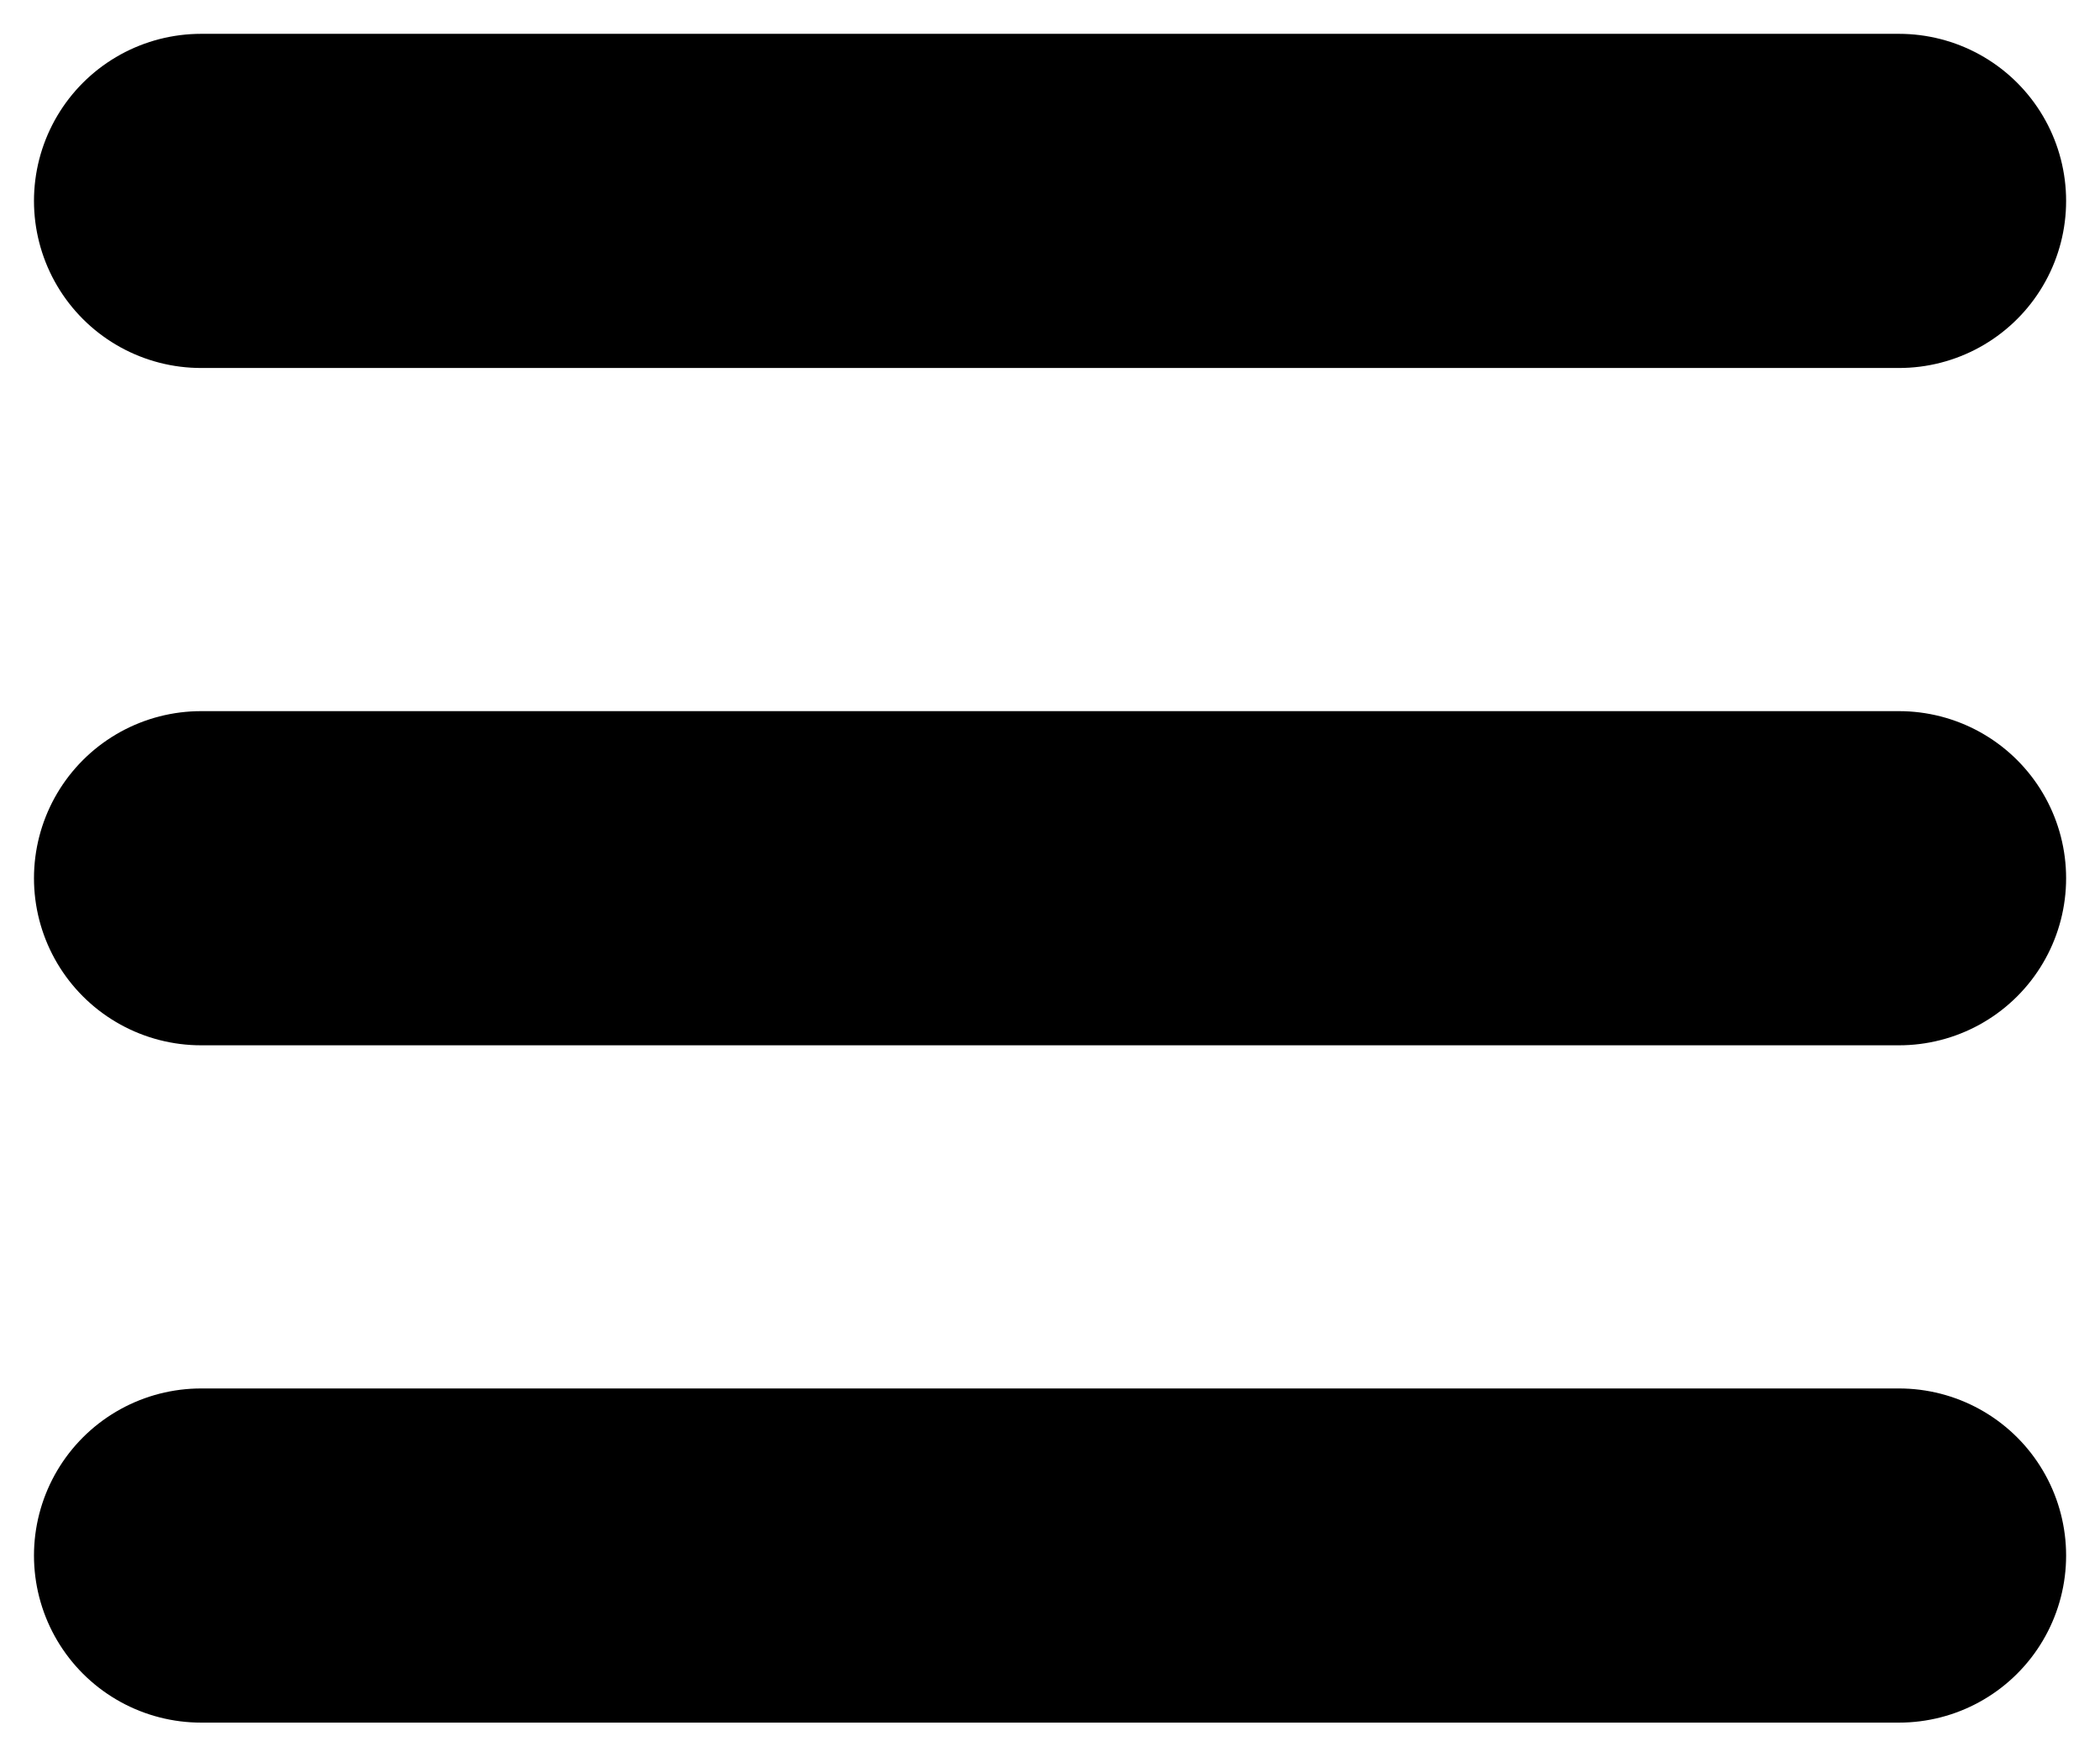
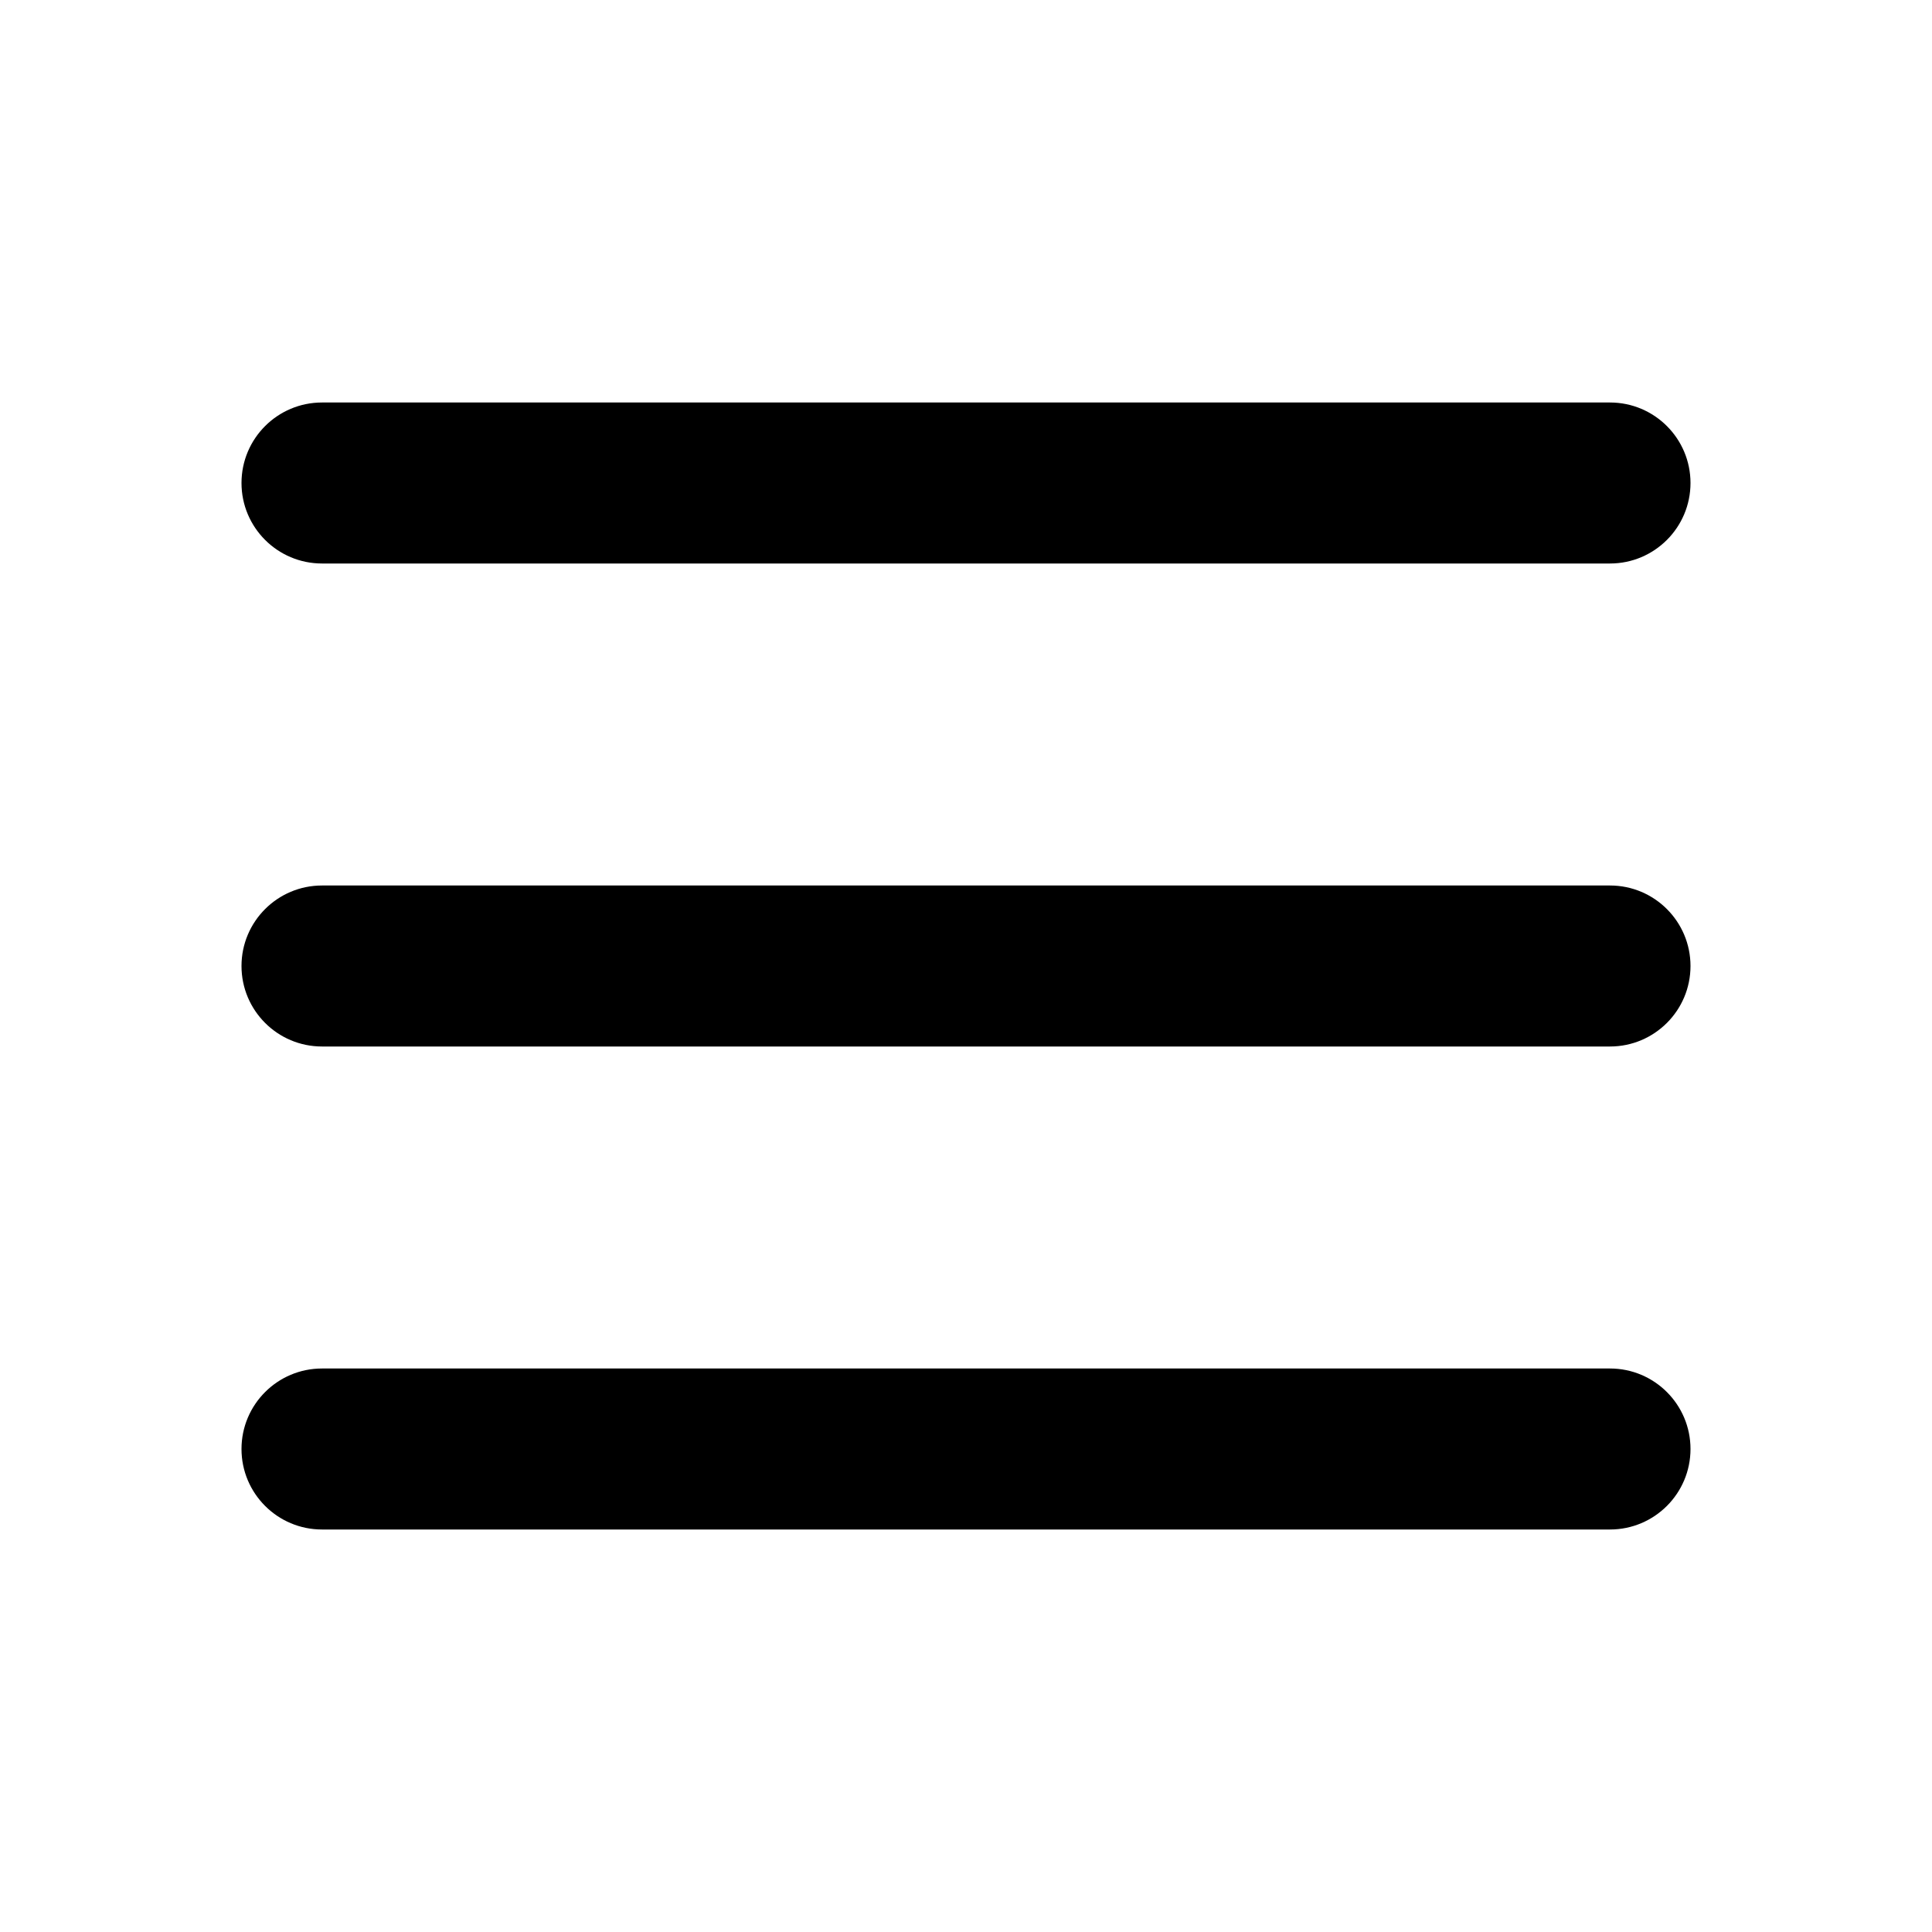
- <svg xmlns="http://www.w3.org/2000/svg" width="310" height="259.344" id="svg2" version="1.1">
-   <defs id="defs4" />
-   <g id="layer1" transform="translate(10.01562,-803.0312)">
-     <g id="g3837">
-       <path id="path3785-0" d="m 19.668,1032.694 250.646,0 0,0" style="fill:none;stroke:#000000;stroke-width:49.336;stroke-linecap:round;stroke-linejoin:miter;stroke-miterlimit:4;stroke-opacity:1;stroke-dasharray:none" />
-       <path id="path3785-0-9" d="m 19.668,932.694 250.646,0 0,0" style="fill:none;stroke:#000000;stroke-width:49.336;stroke-linecap:round;stroke-linejoin:miter;stroke-miterlimit:4;stroke-opacity:1;stroke-dasharray:none" />
-       <path id="path3785-0-4" d="m 19.668,832.694 250.646,0 0,0" style="fill:none;stroke:#000000;stroke-width:49.336;stroke-linecap:round;stroke-linejoin:miter;stroke-miterlimit:4;stroke-opacity:1;stroke-dasharray:none" />
-     </g>
-   </g>
+ <svg xmlns="http://www.w3.org/2000/svg" fill="none" height="24" viewBox="0 0 24 24" width="24">
+   <path clip-rule="evenodd" d="M3 6C3 5.448 3.448 5 4 5H20C20.552 5 21 5.448 21 6C21 6.552 20.552 7 20 7H4C3.448 7 3 6.552 3 6Z" fill="black" fill-rule="evenodd" />
+   <path clip-rule="evenodd" d="M3 12C3 11.448 3.448 11 4 11H20C20.552 11 21 11.448 21 12C21 12.552 20.552 13 20 13H4C3.448 13 3 12.552 3 12Z" fill="black" fill-rule="evenodd" />
+   <path clip-rule="evenodd" d="M3 18C3 17.448 3.448 17 4 17H20C20.552 17 21 17.448 21 18C21 18.552 20.552 19 20 19H4C3.448 19 3 18.552 3 18Z" fill="black" fill-rule="evenodd" />
</svg>
